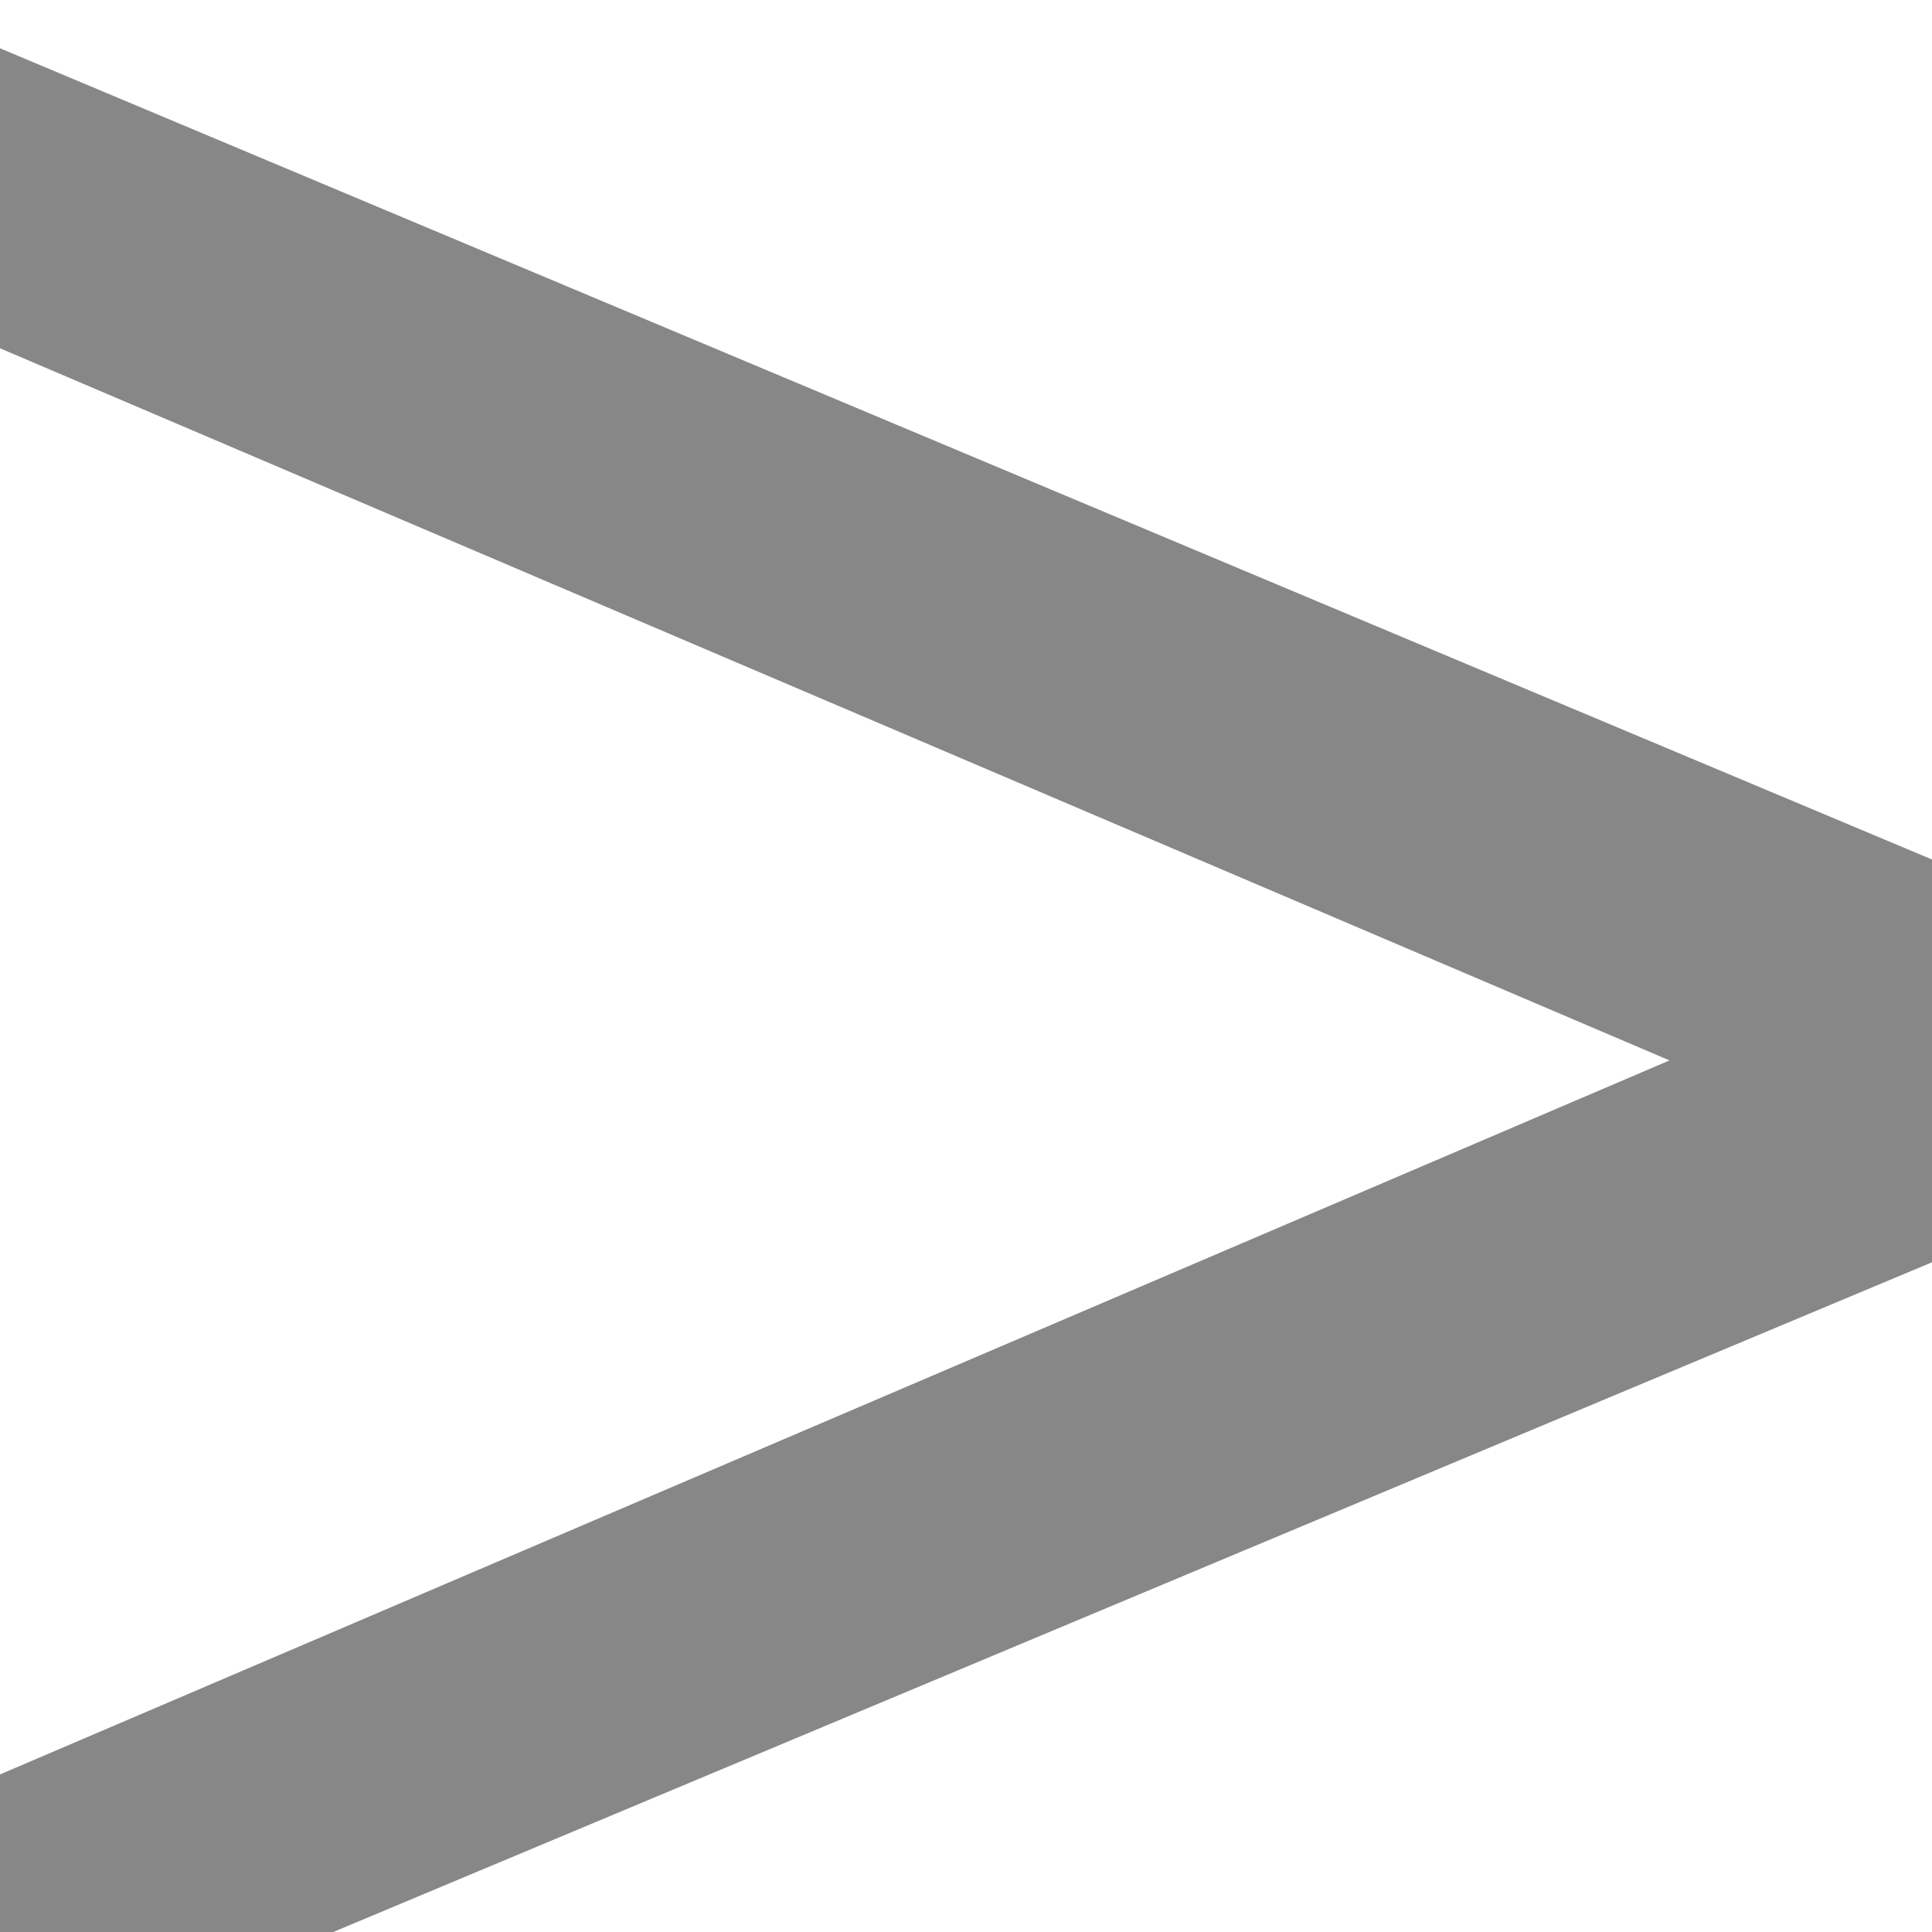
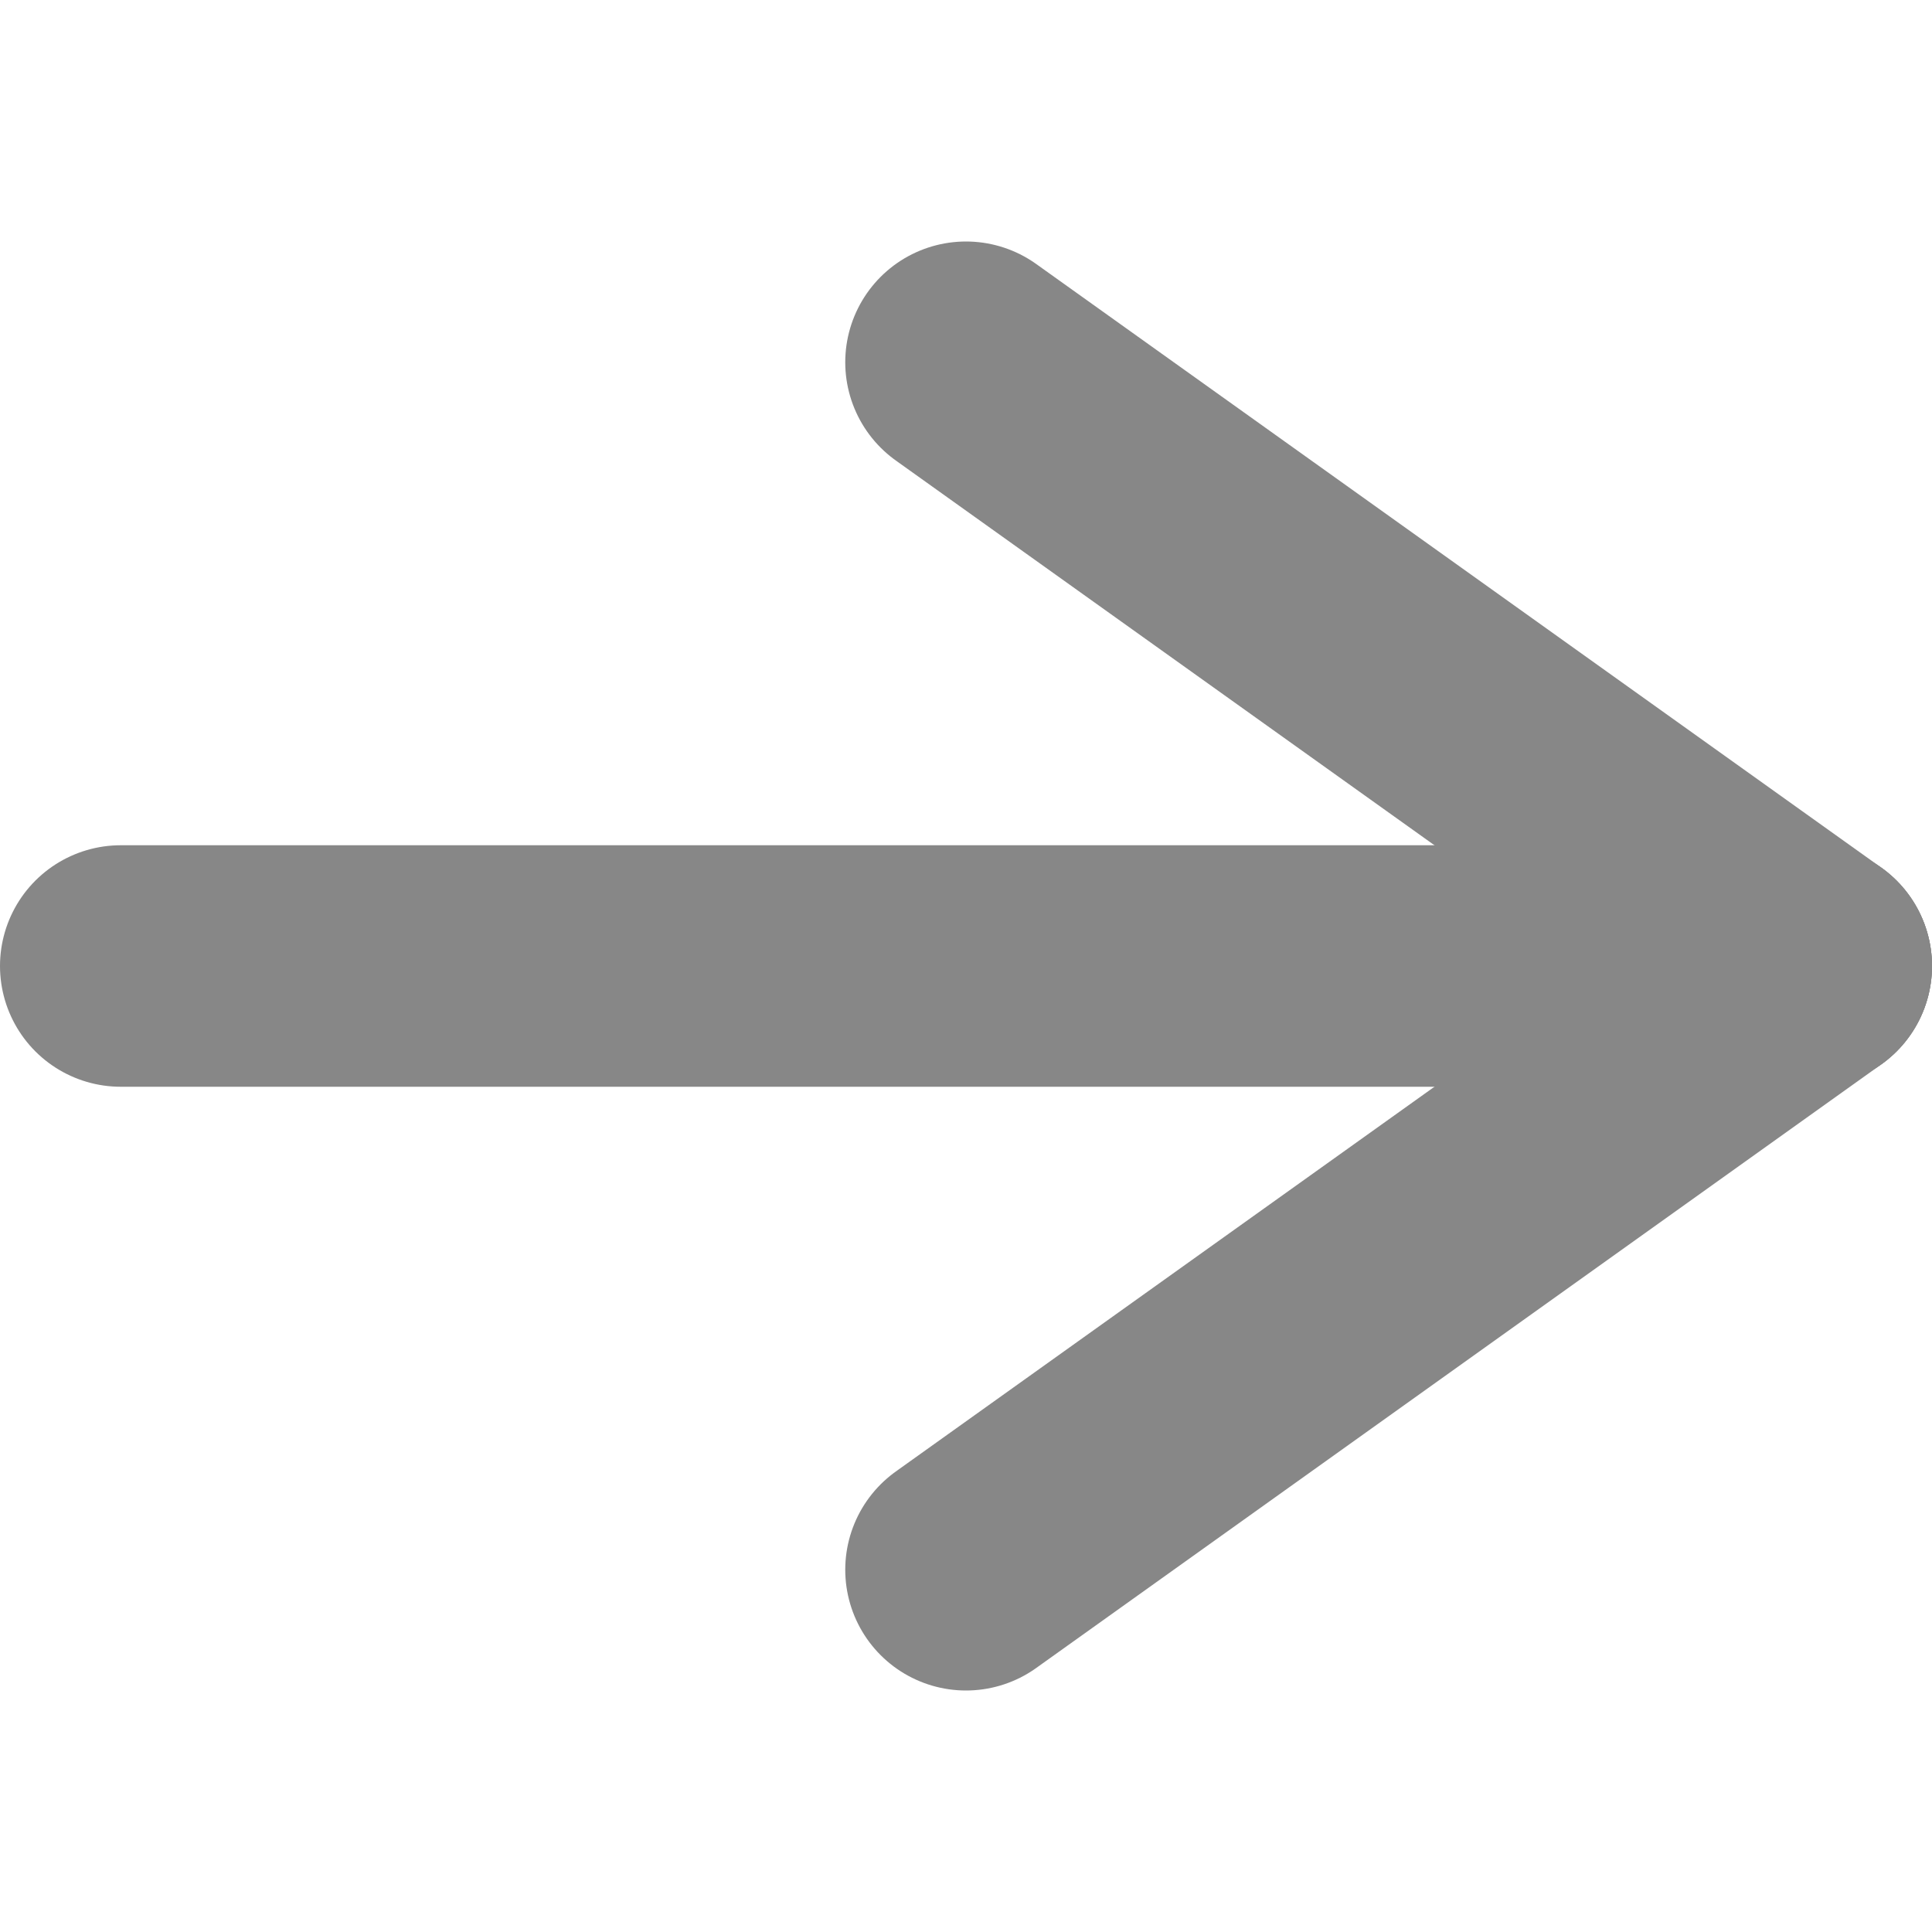
- <svg xmlns="http://www.w3.org/2000/svg" width="32" height="32" viewBox="0 0 32 32" id="svg2" version="1.1">
-   <defs id="defs4" />
-   <g id="layer1" transform="translate(0,-1020.362)">
-     <text xml:space="preserve" style="font-style:normal;font-variant:normal;font-weight:normal;font-stretch:normal;font-size:65.998px;line-height:100%;font-family:Arial;-inkscape-font-specification:Arial;letter-spacing:0px;word-spacing:0px;fill:#878787;fill-opacity:1;stroke:none;stroke-width:1px;stroke-linecap:butt;stroke-linejoin:miter;stroke-opacity:1;" x="-3.255" y="1059.645" id="text4162">
-       <tspan id="tspan4164" x="-3.255" y="1059.645">&gt;</tspan>
-     </text>
-   </g>
+ <svg xmlns="http://www.w3.org/2000/svg" width="32" height="32" viewBox="0 0 32 32">
+   <path d="M 30 16 l -14 -10" stroke-width="4" stroke="#878787" stroke-linecap="round" />
+   <path d="M 30 16 l -14 +10" stroke-width="4" stroke="#878787" stroke-linecap="round" />
+   <path d="M 30 16 l -28 0" stroke-width="4" stroke="#878787" stroke-linecap="round" />
</svg>
